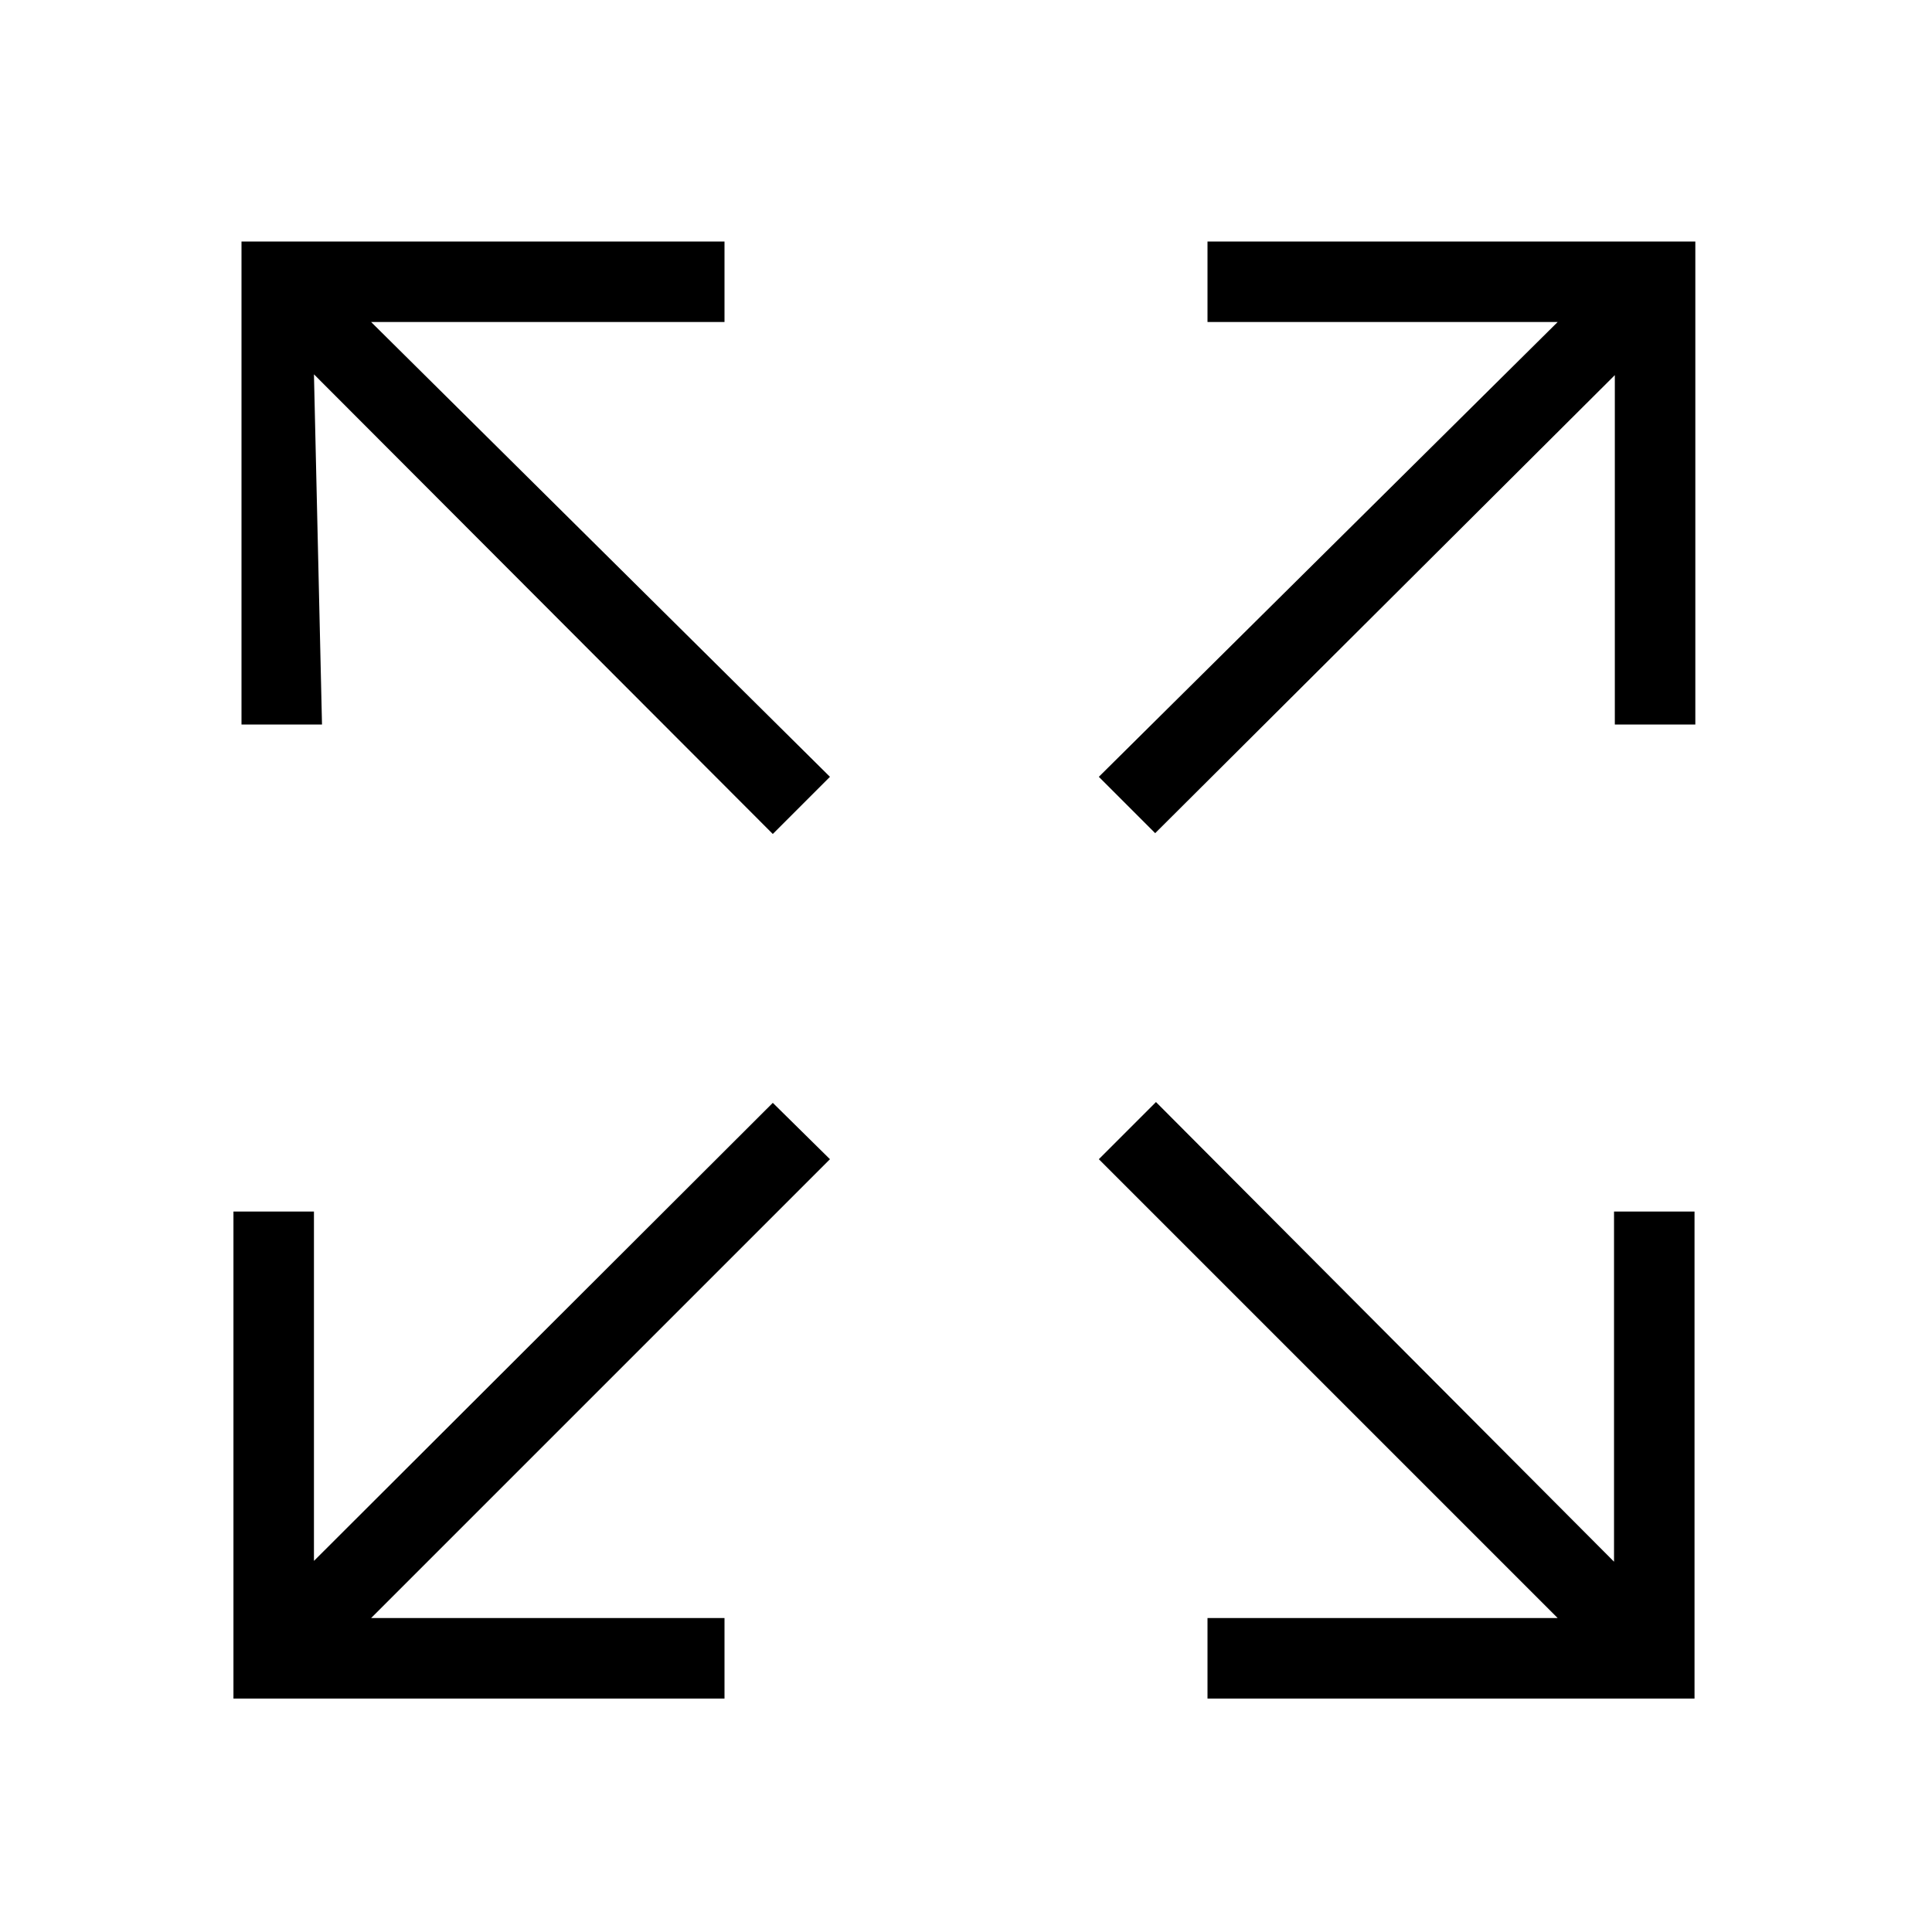
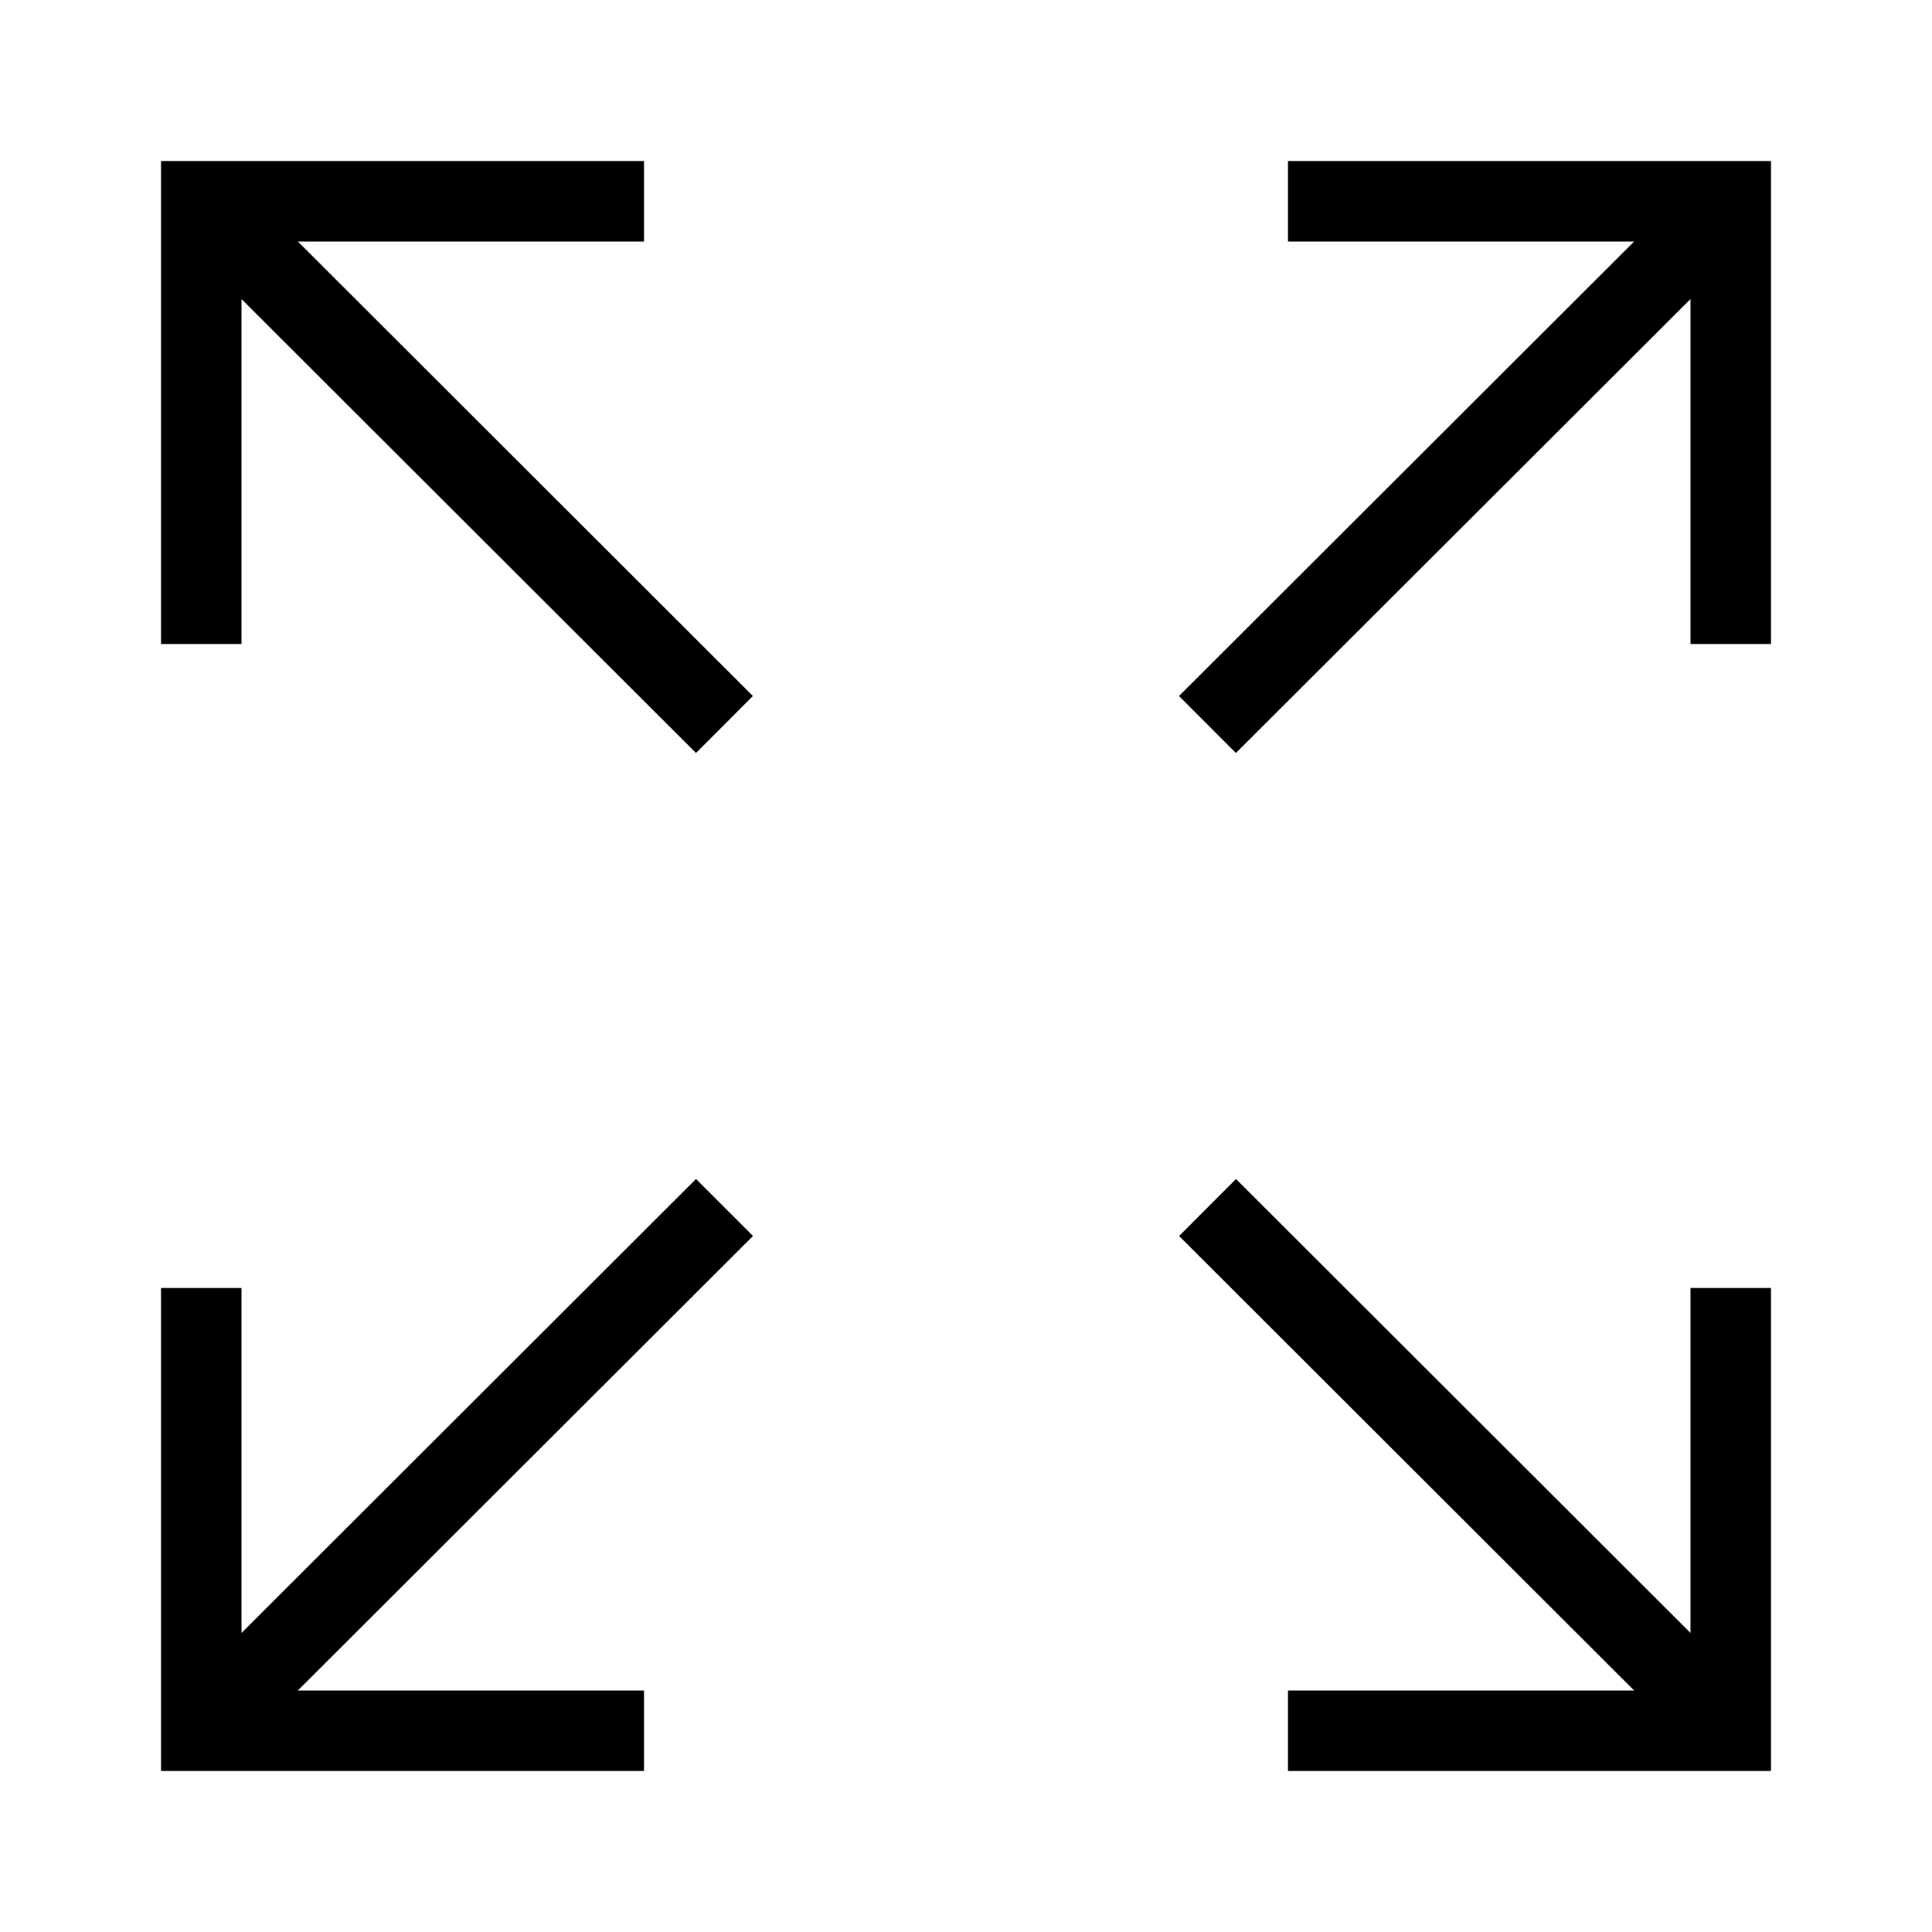
<svg xmlns="http://www.w3.org/2000/svg" viewBox="0 0 24 24">
-   <path d="M21.06 3v6h-1V4.66l-5.71 5.69-.7-.7L19.35 4H15V3zM9.6 13.7l-5.7 5.69v-4.34h-1v6.05H9v-1H4.61l5.7-5.7zm10.45 5.7l-5.69-5.71-.71.71 5.7 5.7H15v1h6.05v-6.05h-1zM3.9 4.65l5.7 5.71.71-.71L4.61 4H9V3H3v6h1z" />
+   <path d="M9.354 15.354L3.7 21H8v1H2v-6h1v4.285l5.646-5.639zM22 2h-6v1h4.3l-5.654 5.646.707.708L21 3.715V8h1zm-6 20h6v-6h-1v4.285l-5.646-5.639-.707.708L20.3 21H16zM8 2H2v6h1V3.715l5.646 5.639.707-.708L3.7 3H8z" id="icons" />
</svg>
